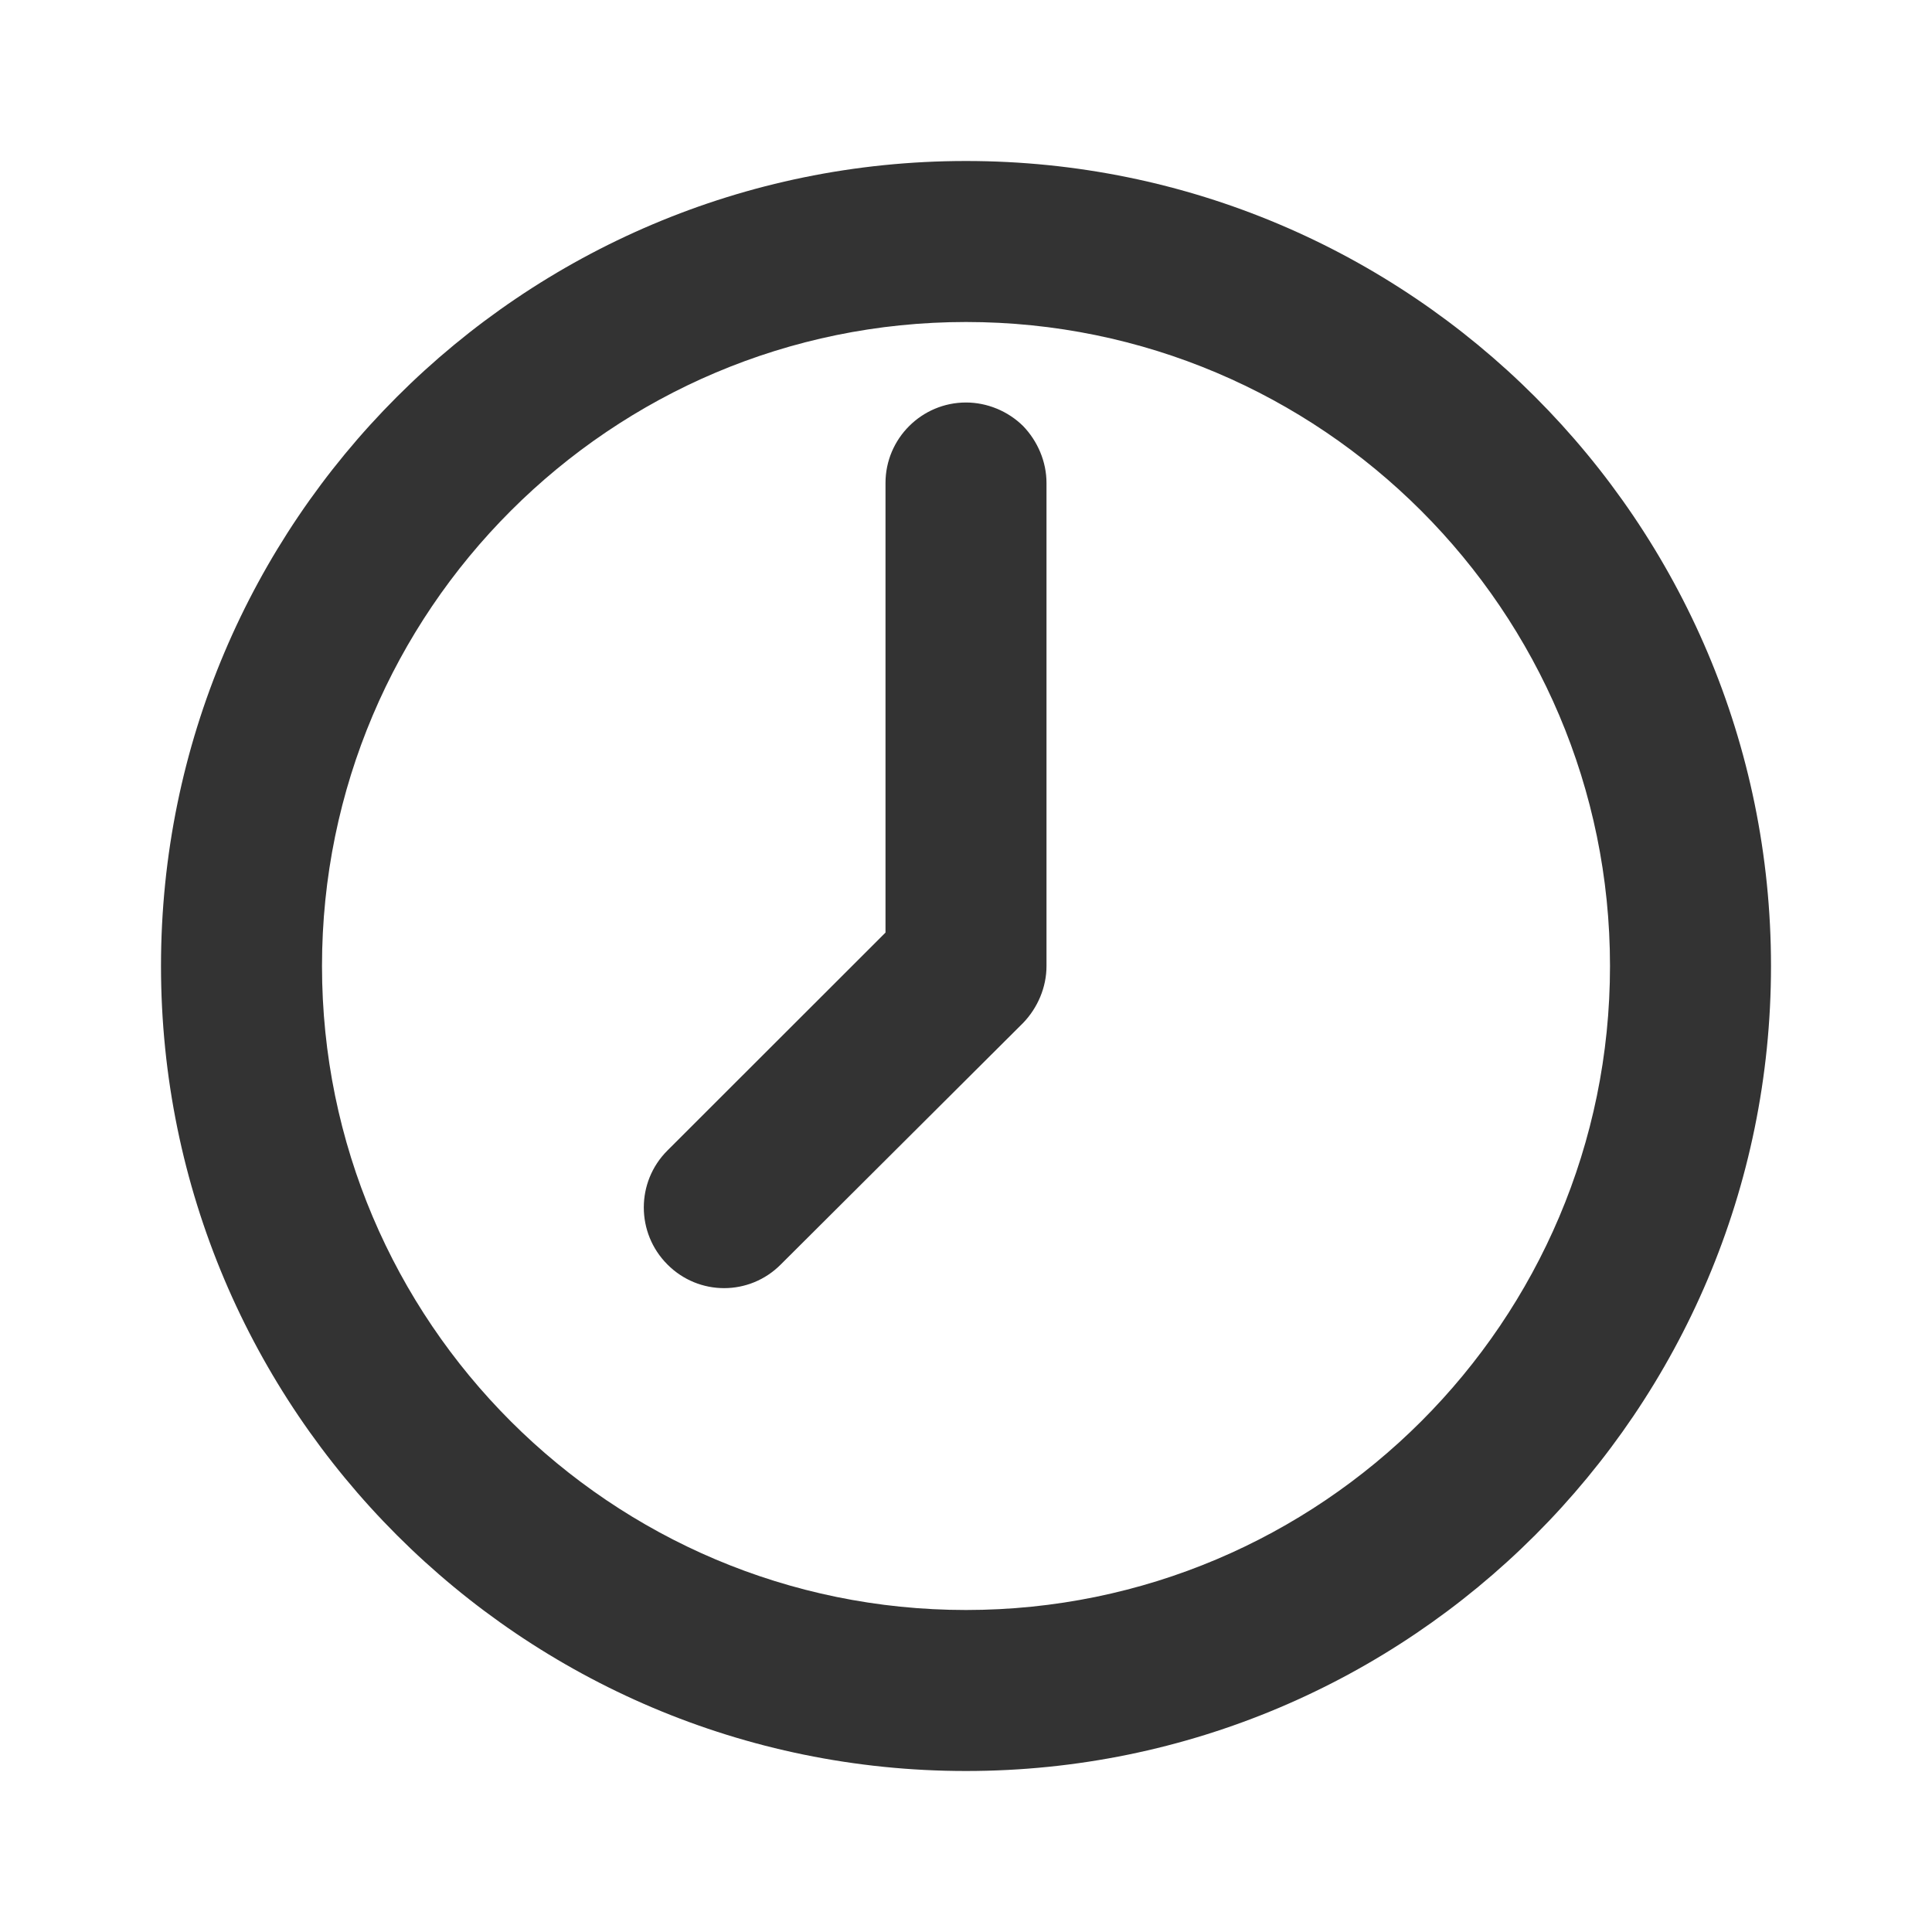
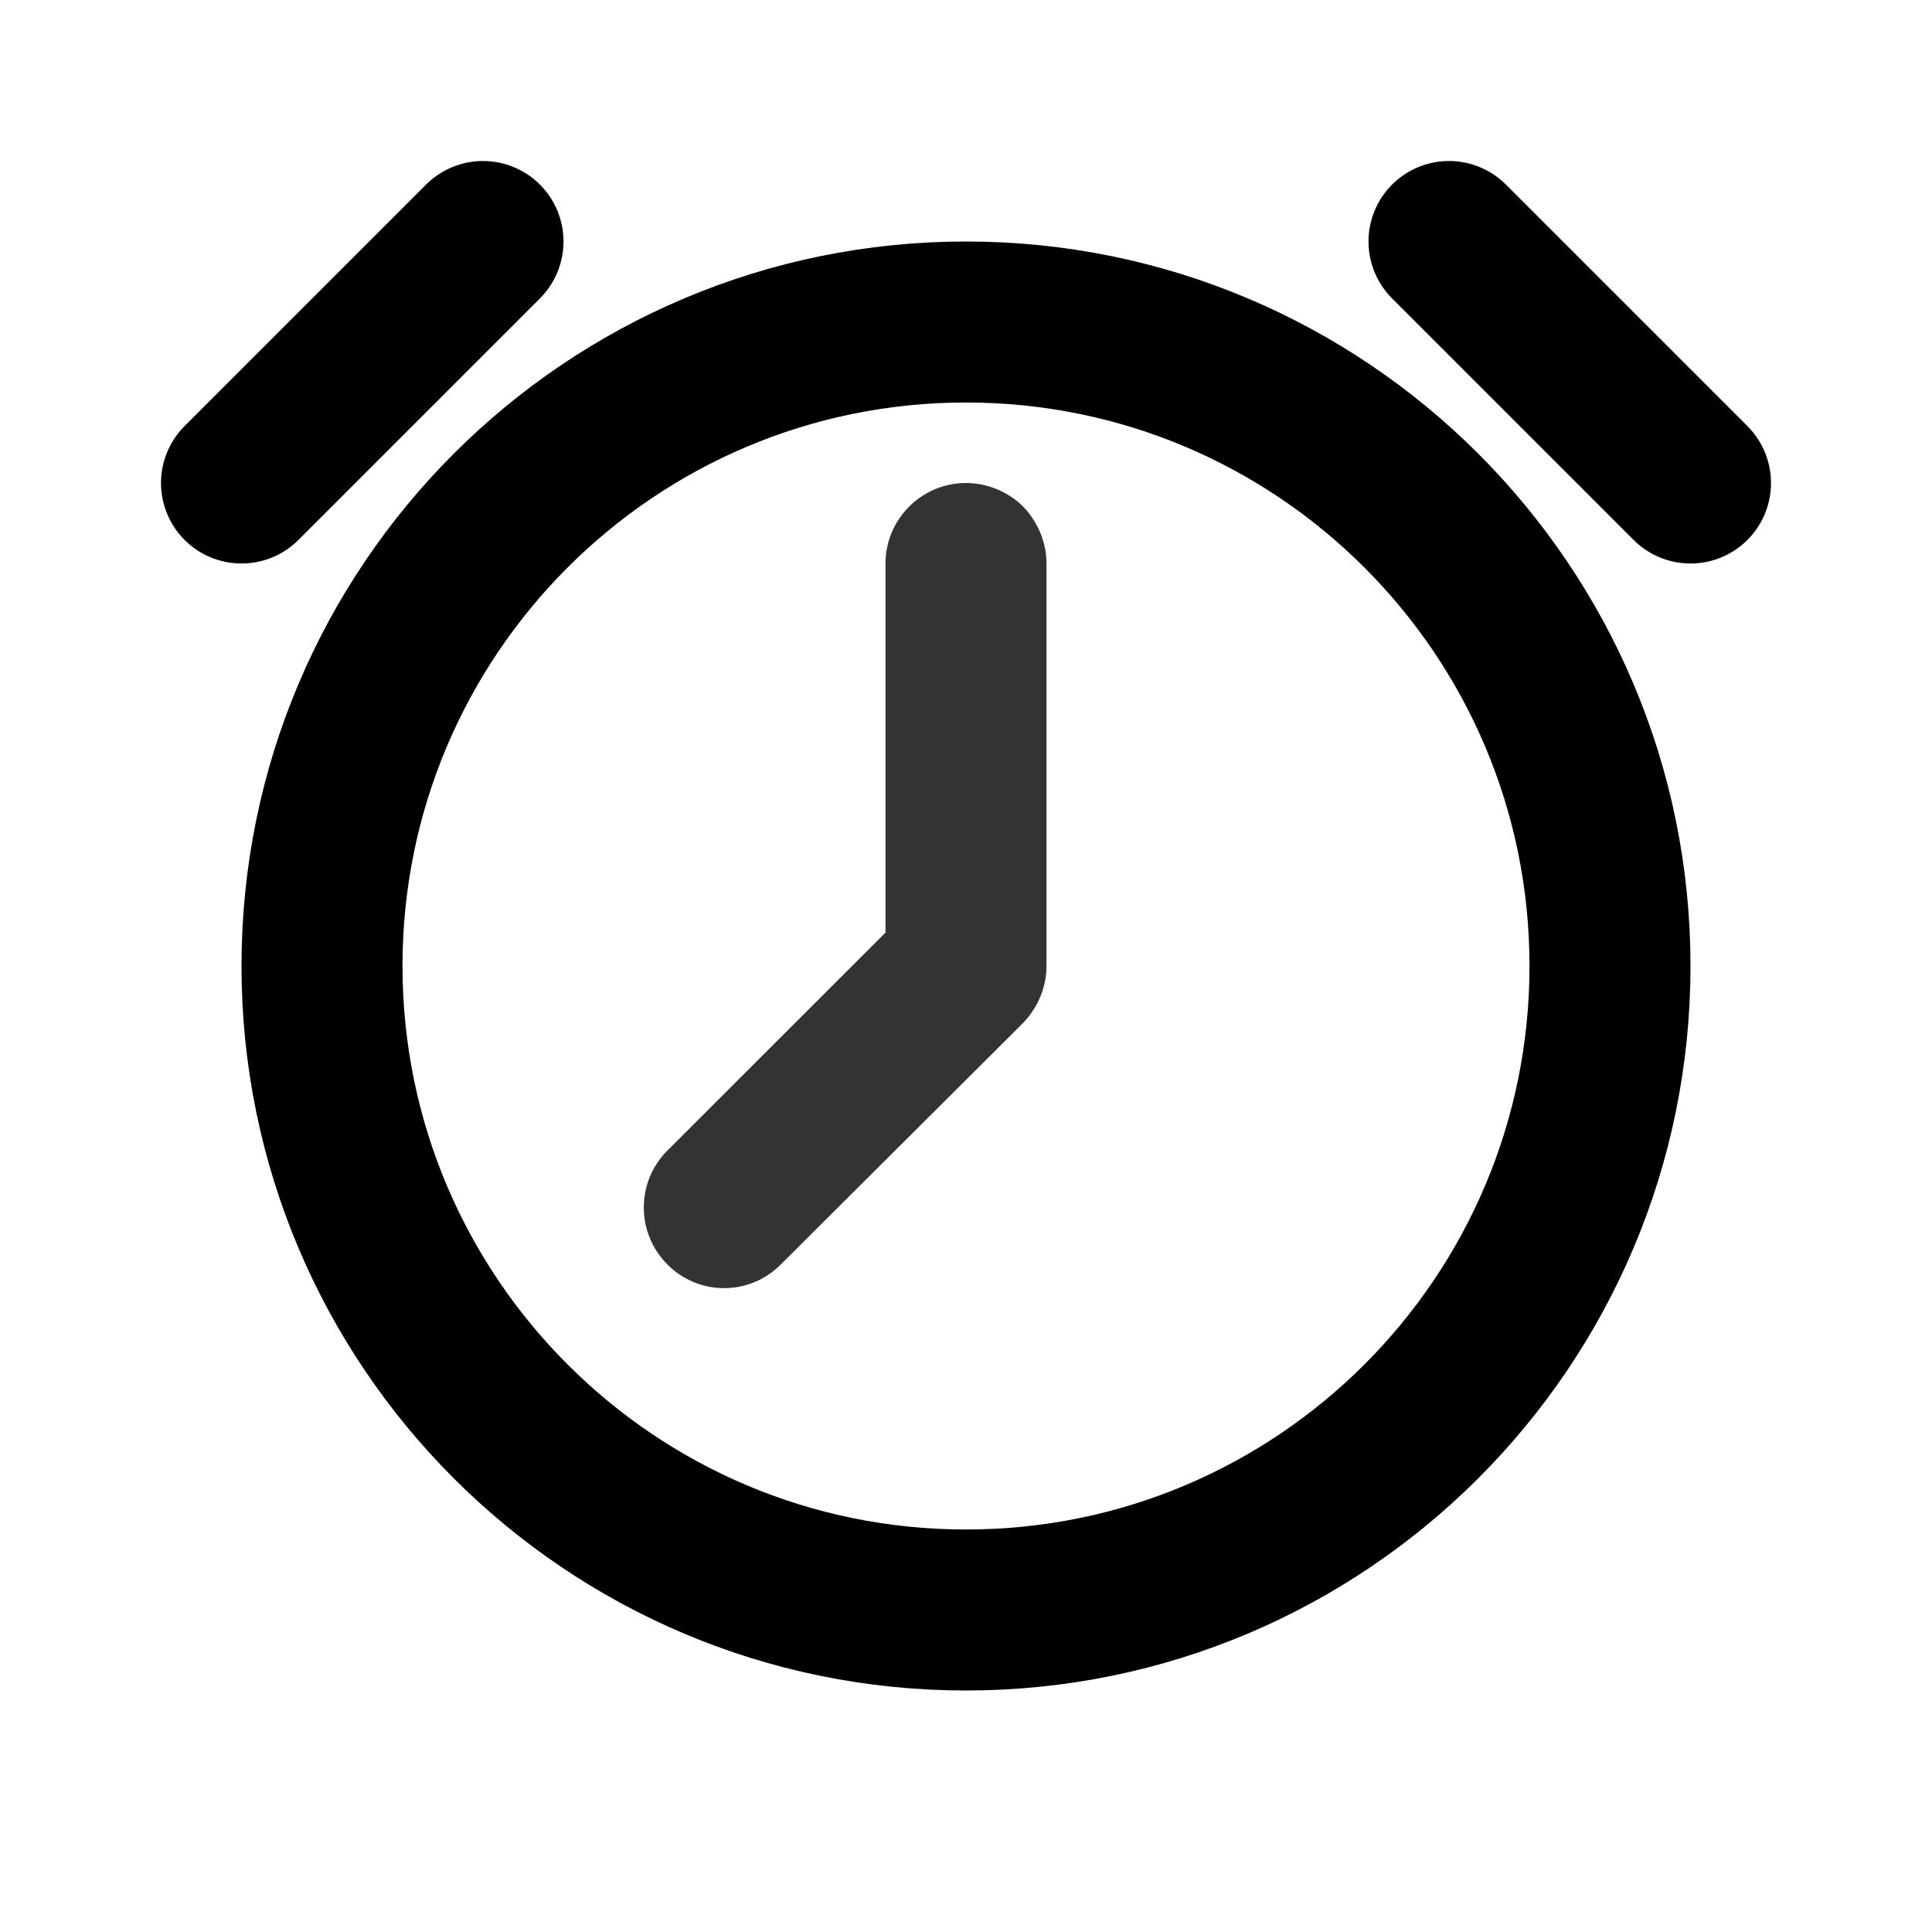
<svg xmlns="http://www.w3.org/2000/svg" width="24" height="24" viewBox="0 0 24 24" fill="none">
-   <path fill-rule="evenodd" clip-rule="evenodd" d="M12 2C17.52 2 22 6.481 22 12C22 17.52 17.52 22 12 22C6.48 22 2 17.52 2 12C2 6.481 6.48 2 12 2ZM12 4C16.41 4 20 7.585 20 12C20 16.42 16.41 20 12 20C7.59 20 4 16.42 4 12C4 7.585 7.59 4 12 4ZM13 12C13 12.265 12.89 12.52 12.71 12.707C12.08 13.334 10.59 14.819 9.7 15.707C9.31 16.1 8.68 16.1 8.29 15.707C7.9 15.316 7.9 14.683 8.29 14.293C9.29 13.293 11 11.585 11 11.585C11 11.585 11 7.842 11 6C11 5.448 11.45 5 12 5C12.26 5 12.52 5.105 12.71 5.293C12.89 5.48 13 5.735 13 6C13 7.646 13 10.859 13 12Z" fill="#333333" />
+   <rect width="5.002" height="10.002" fill="black" fill-opacity="0" transform="translate(7.99756 6)" />
+   <path fill-rule="evenodd" clip-rule="evenodd" d="M13 12C13 12.265 12.89 12.52 12.71 12.707C12.08 13.334 10.59 14.819 9.7 15.707C9.31 16.1 8.68 16.1 8.29 15.707C7.9 15.316 7.9 14.683 8.29 14.293C9.29 13.293 11 11.585 11 11.585C11 11.585 11 8.607 11 7C11 6.448 11.45 6 12 6C12.26 6 12.52 6.105 12.71 6.293C12.89 6.48 13 6.735 13 7C13 8.431 13 11 13 12Z" fill="#333333" />
+   <rect width="16" height="16" fill="black" fill-opacity="0" transform="translate(4 4)" />
+   <path d="M12 20C16.418 20 20 16.418 20 12C20 7.582 16.418 4 12 4C7.582 4 4 7.582 4 12C4 16.418 7.582 20 12 20Z" stroke="black" stroke-width="2" stroke-miterlimit="100" stroke-linecap="round" stroke-linejoin="bevel" />
+   <rect width="3" height="3" fill="black" fill-opacity="0" transform="translate(3 3)" />
+   <path d="M3 6L6 3" stroke="black" stroke-width="2" stroke-miterlimit="100" stroke-linecap="round" stroke-linejoin="bevel" />
+   <rect width="3" height="3" fill="black" fill-opacity="0" transform="translate(18 3)" />
+   <path d="M18 3L21 6" stroke="black" stroke-width="2" stroke-miterlimit="100" stroke-linecap="round" stroke-linejoin="bevel" />
</svg>
